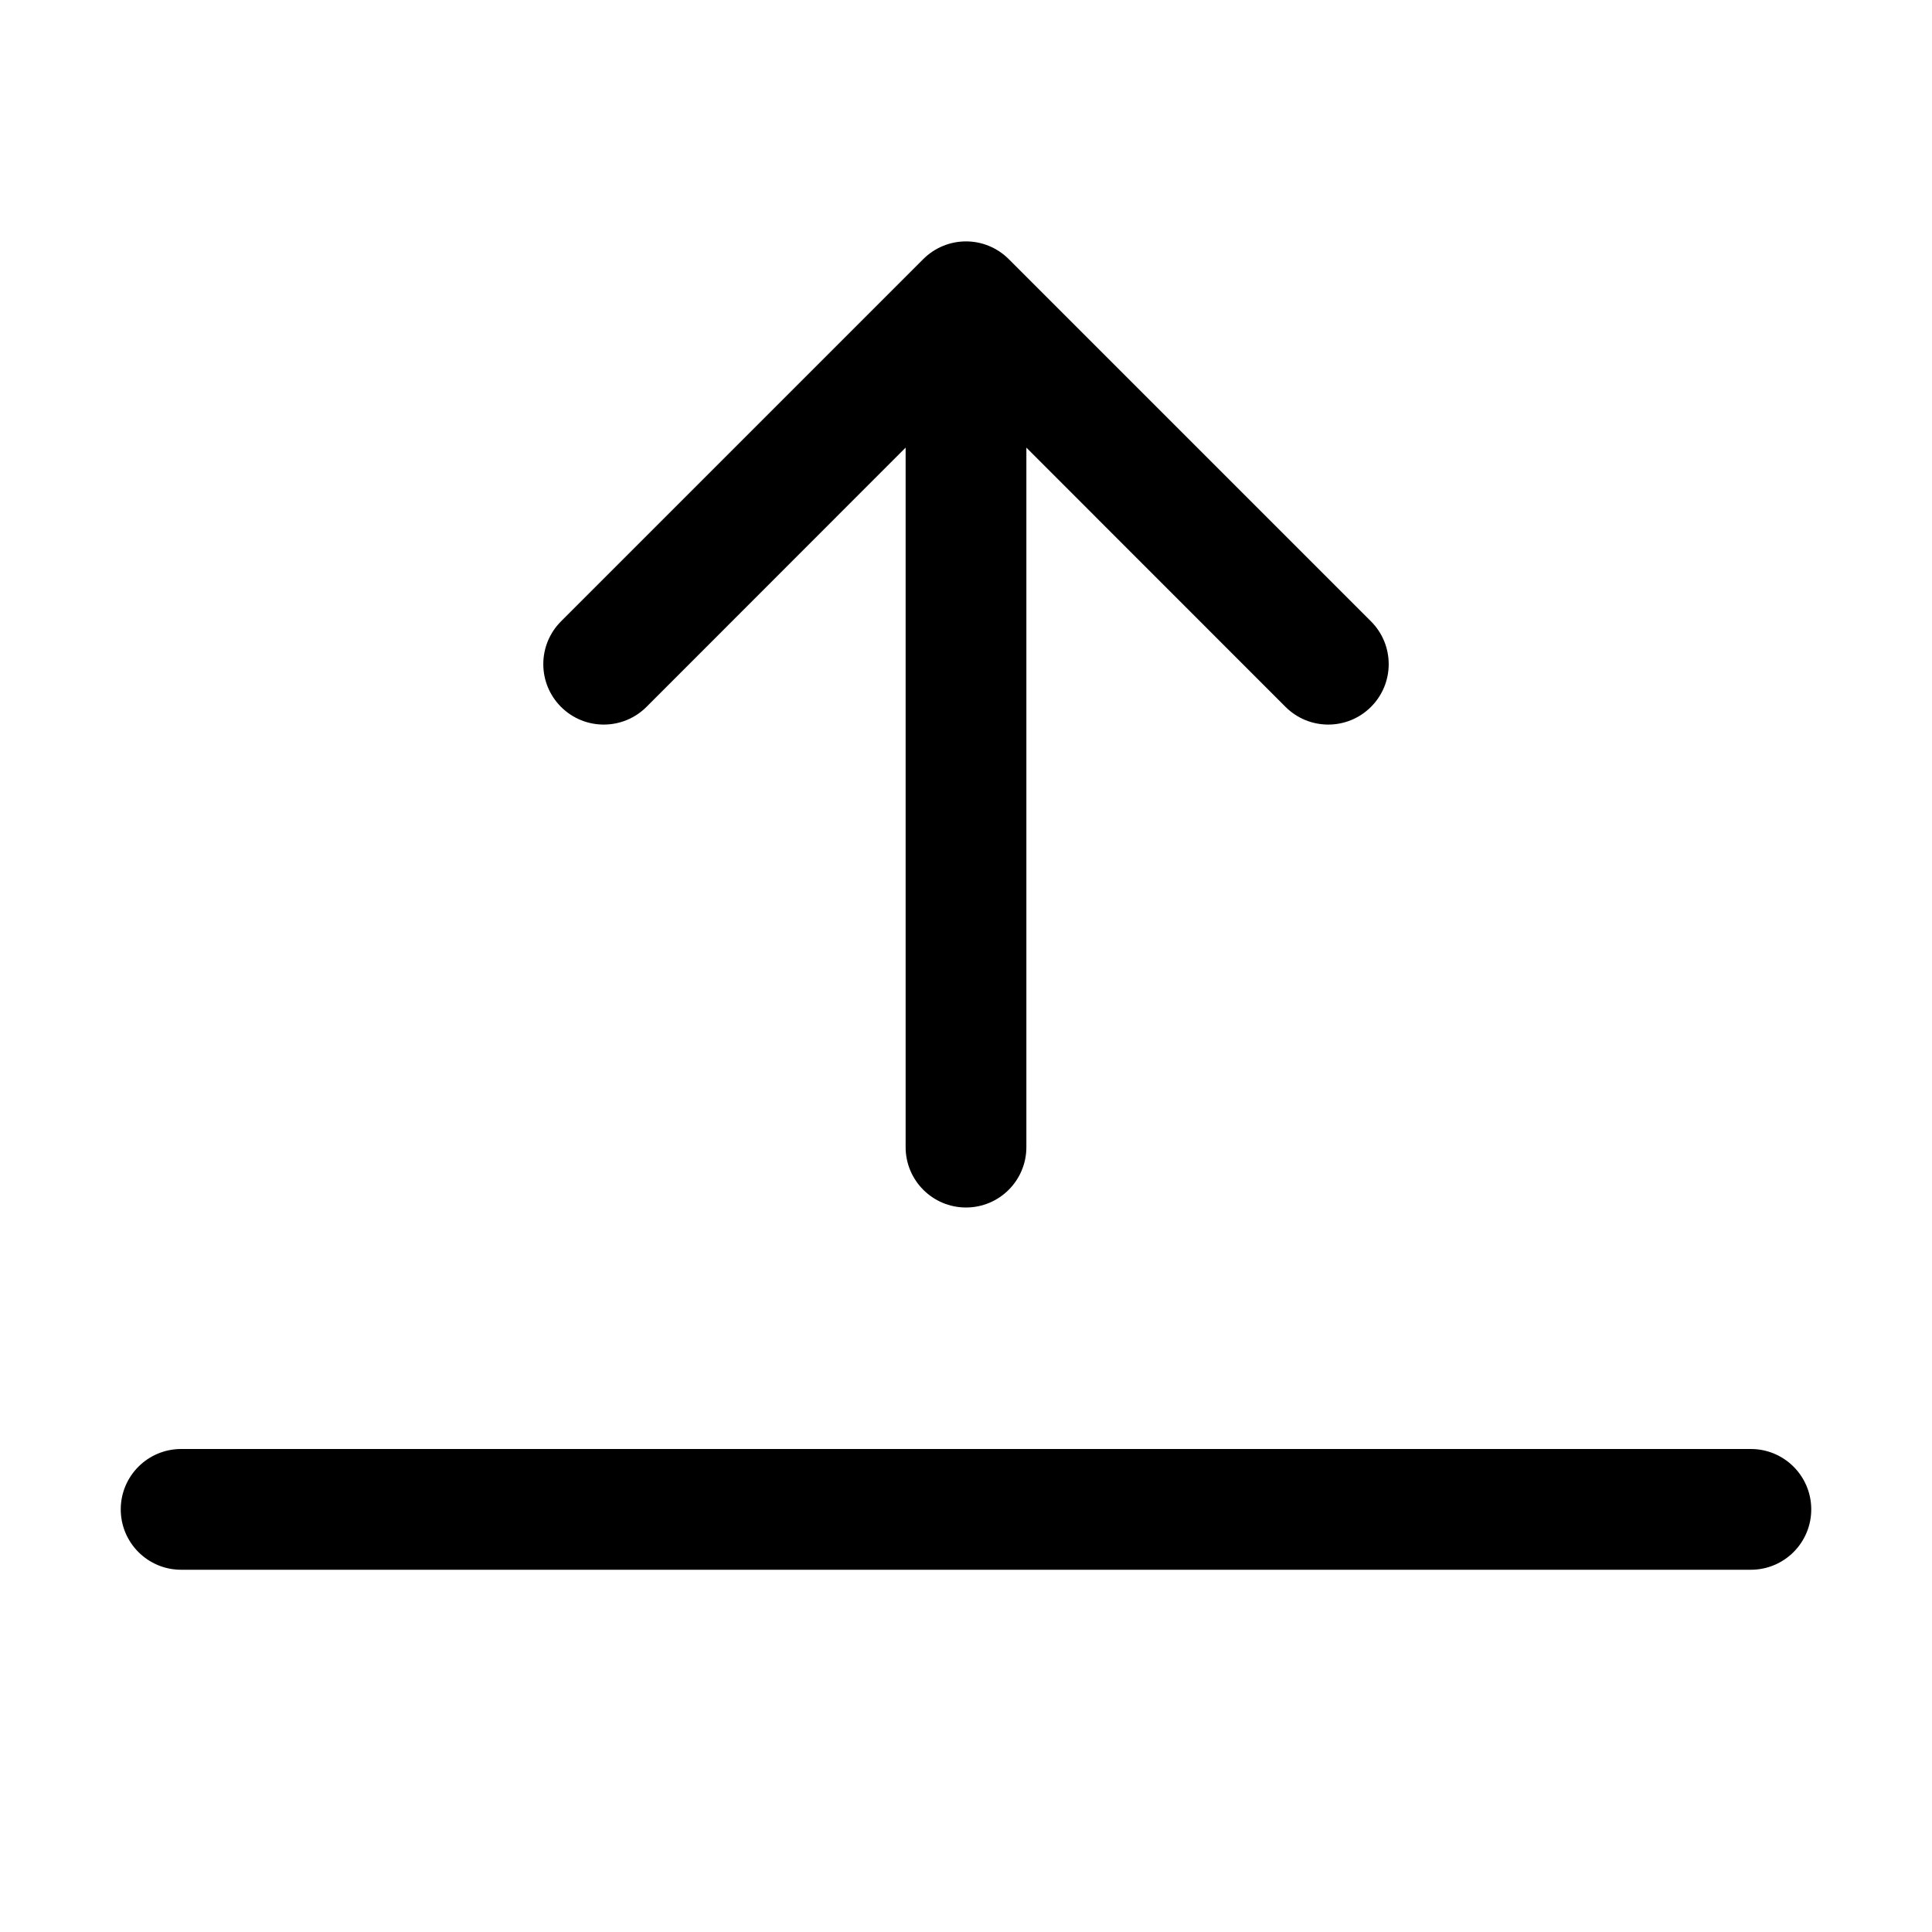
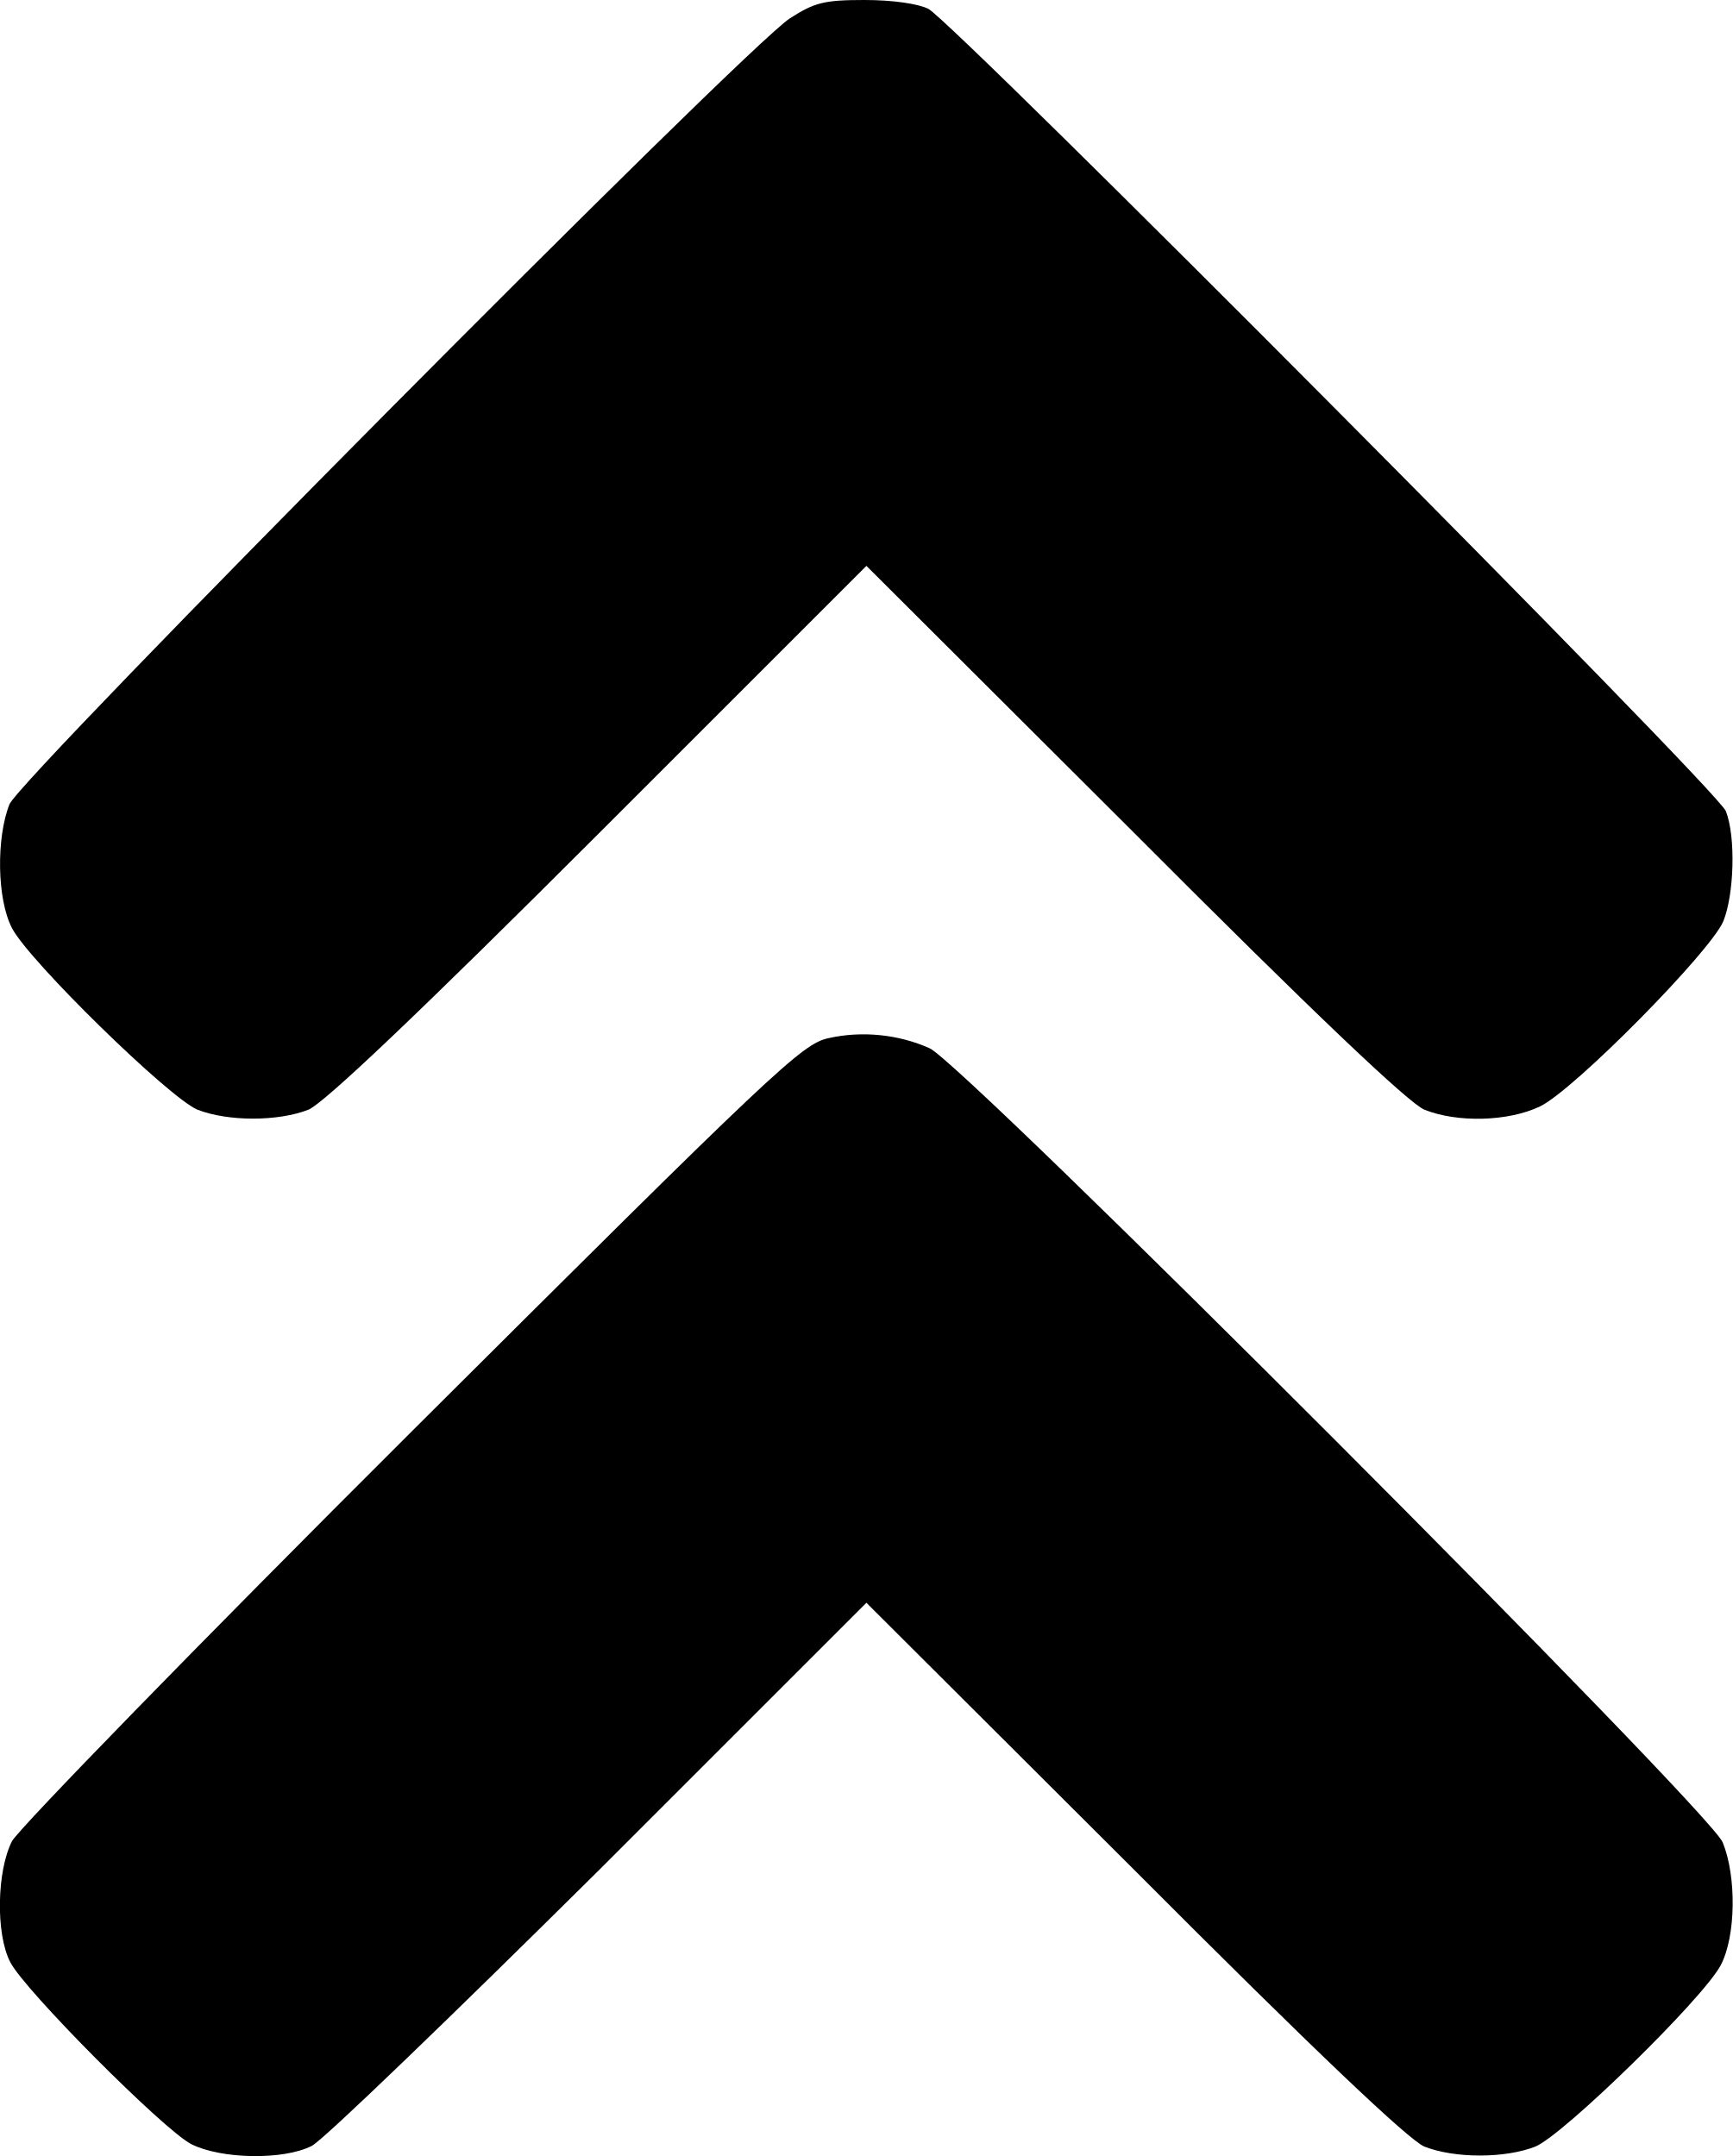
- <svg xmlns="http://www.w3.org/2000/svg" width="16" height="16" fill="currentColor" class="bi bi-arrow-bar-up" viewBox="0 0 16 16">
-   <path fill-rule="evenodd" d="M8 10a.5.5 0 0 0 .5-.5V3.707l2.146 2.147a.5.5 0 0 0 .708-.708l-3-3a.5.5 0 0 0-.708 0l-3 3a.5.5 0 1 0 .708.708L7.5 3.707V9.5a.5.5 0 0 0 .5.5zm-7 2.5a.5.5 0 0 1 .5-.5h13a.5.5 0 0 1 0 1h-13a.5.5 0 0 1-.5-.5z" />
+ <svg xmlns="http://www.w3.org/2000/svg" version="1.0" width="274pt" height="341pt" viewBox="0 0 274 341" preserveAspectRatio="xMidYMid meet">
+   <g transform="translate(0,341) scale(0.1,-0.1)" fill="#000000" stroke="none">
+     <path d="M1249 3381 c-71 -46 -1215 -1199 -1234 -1243 -21 -53 -20 -150 4 -196 27 -52 248 -268 293 -287 48 -19 128 -19 176 0 25 11 171 149 460 438 l422 422 423 -422 c288 -289 434 -427 459 -438 52 -21 133 -19 183 5 53 25 270 245 290 293 17 42 20 133 4 174 -11 32 -1219 1246 -1261 1269 -16 8 -56 14 -101 14 -64 0 -79 -4 -118 -29z" />
+     <path d="M1310 1768 c-42 -9 -85 -50 -658 -621 -340 -339 -622 -629 -633 -649 -24 -47 -26 -146 -3 -191 22 -44 241 -264 286 -288 47 -24 146 -26 191 -3 18 9 222 206 455 437 l422 422 423 -422 c288 -289 434 -427 459 -438 48 -19 128 -19 176 0 45 19 266 235 293 287 24 46 25 140 3 194 -19 49 -1200 1232 -1254 1256 -49 22 -107 28 -160 16z" />
+   </g>
</svg>
